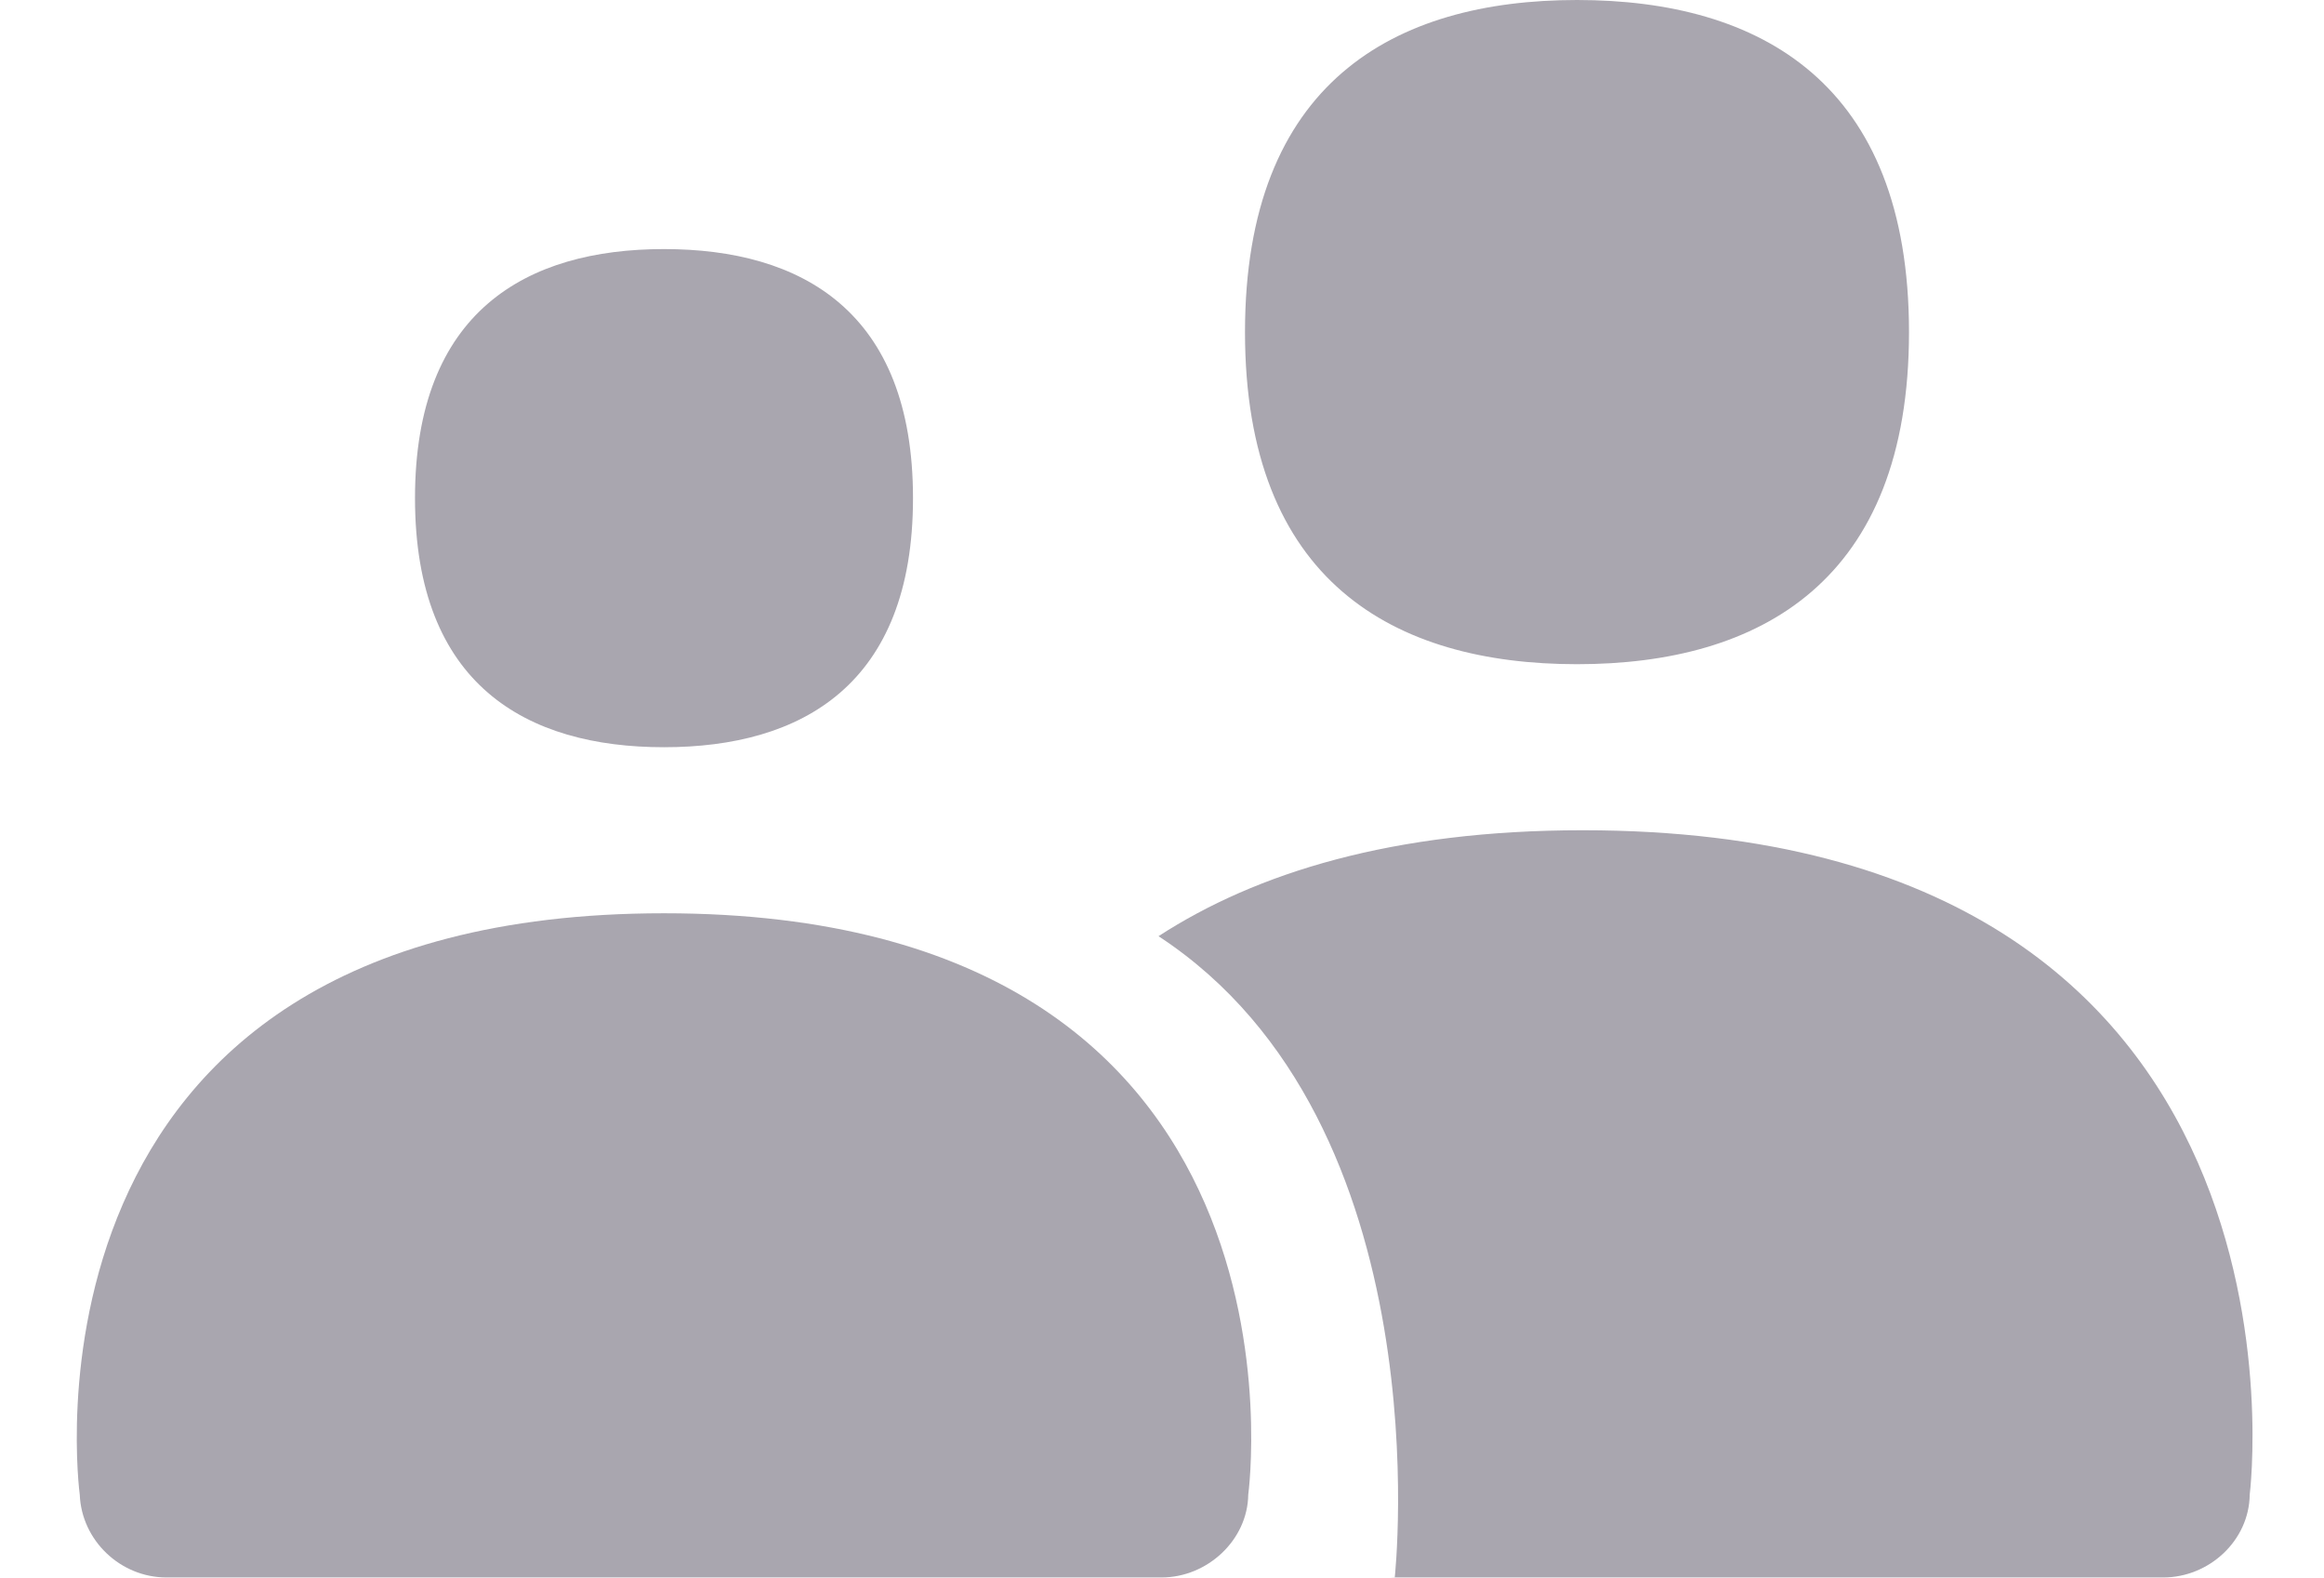
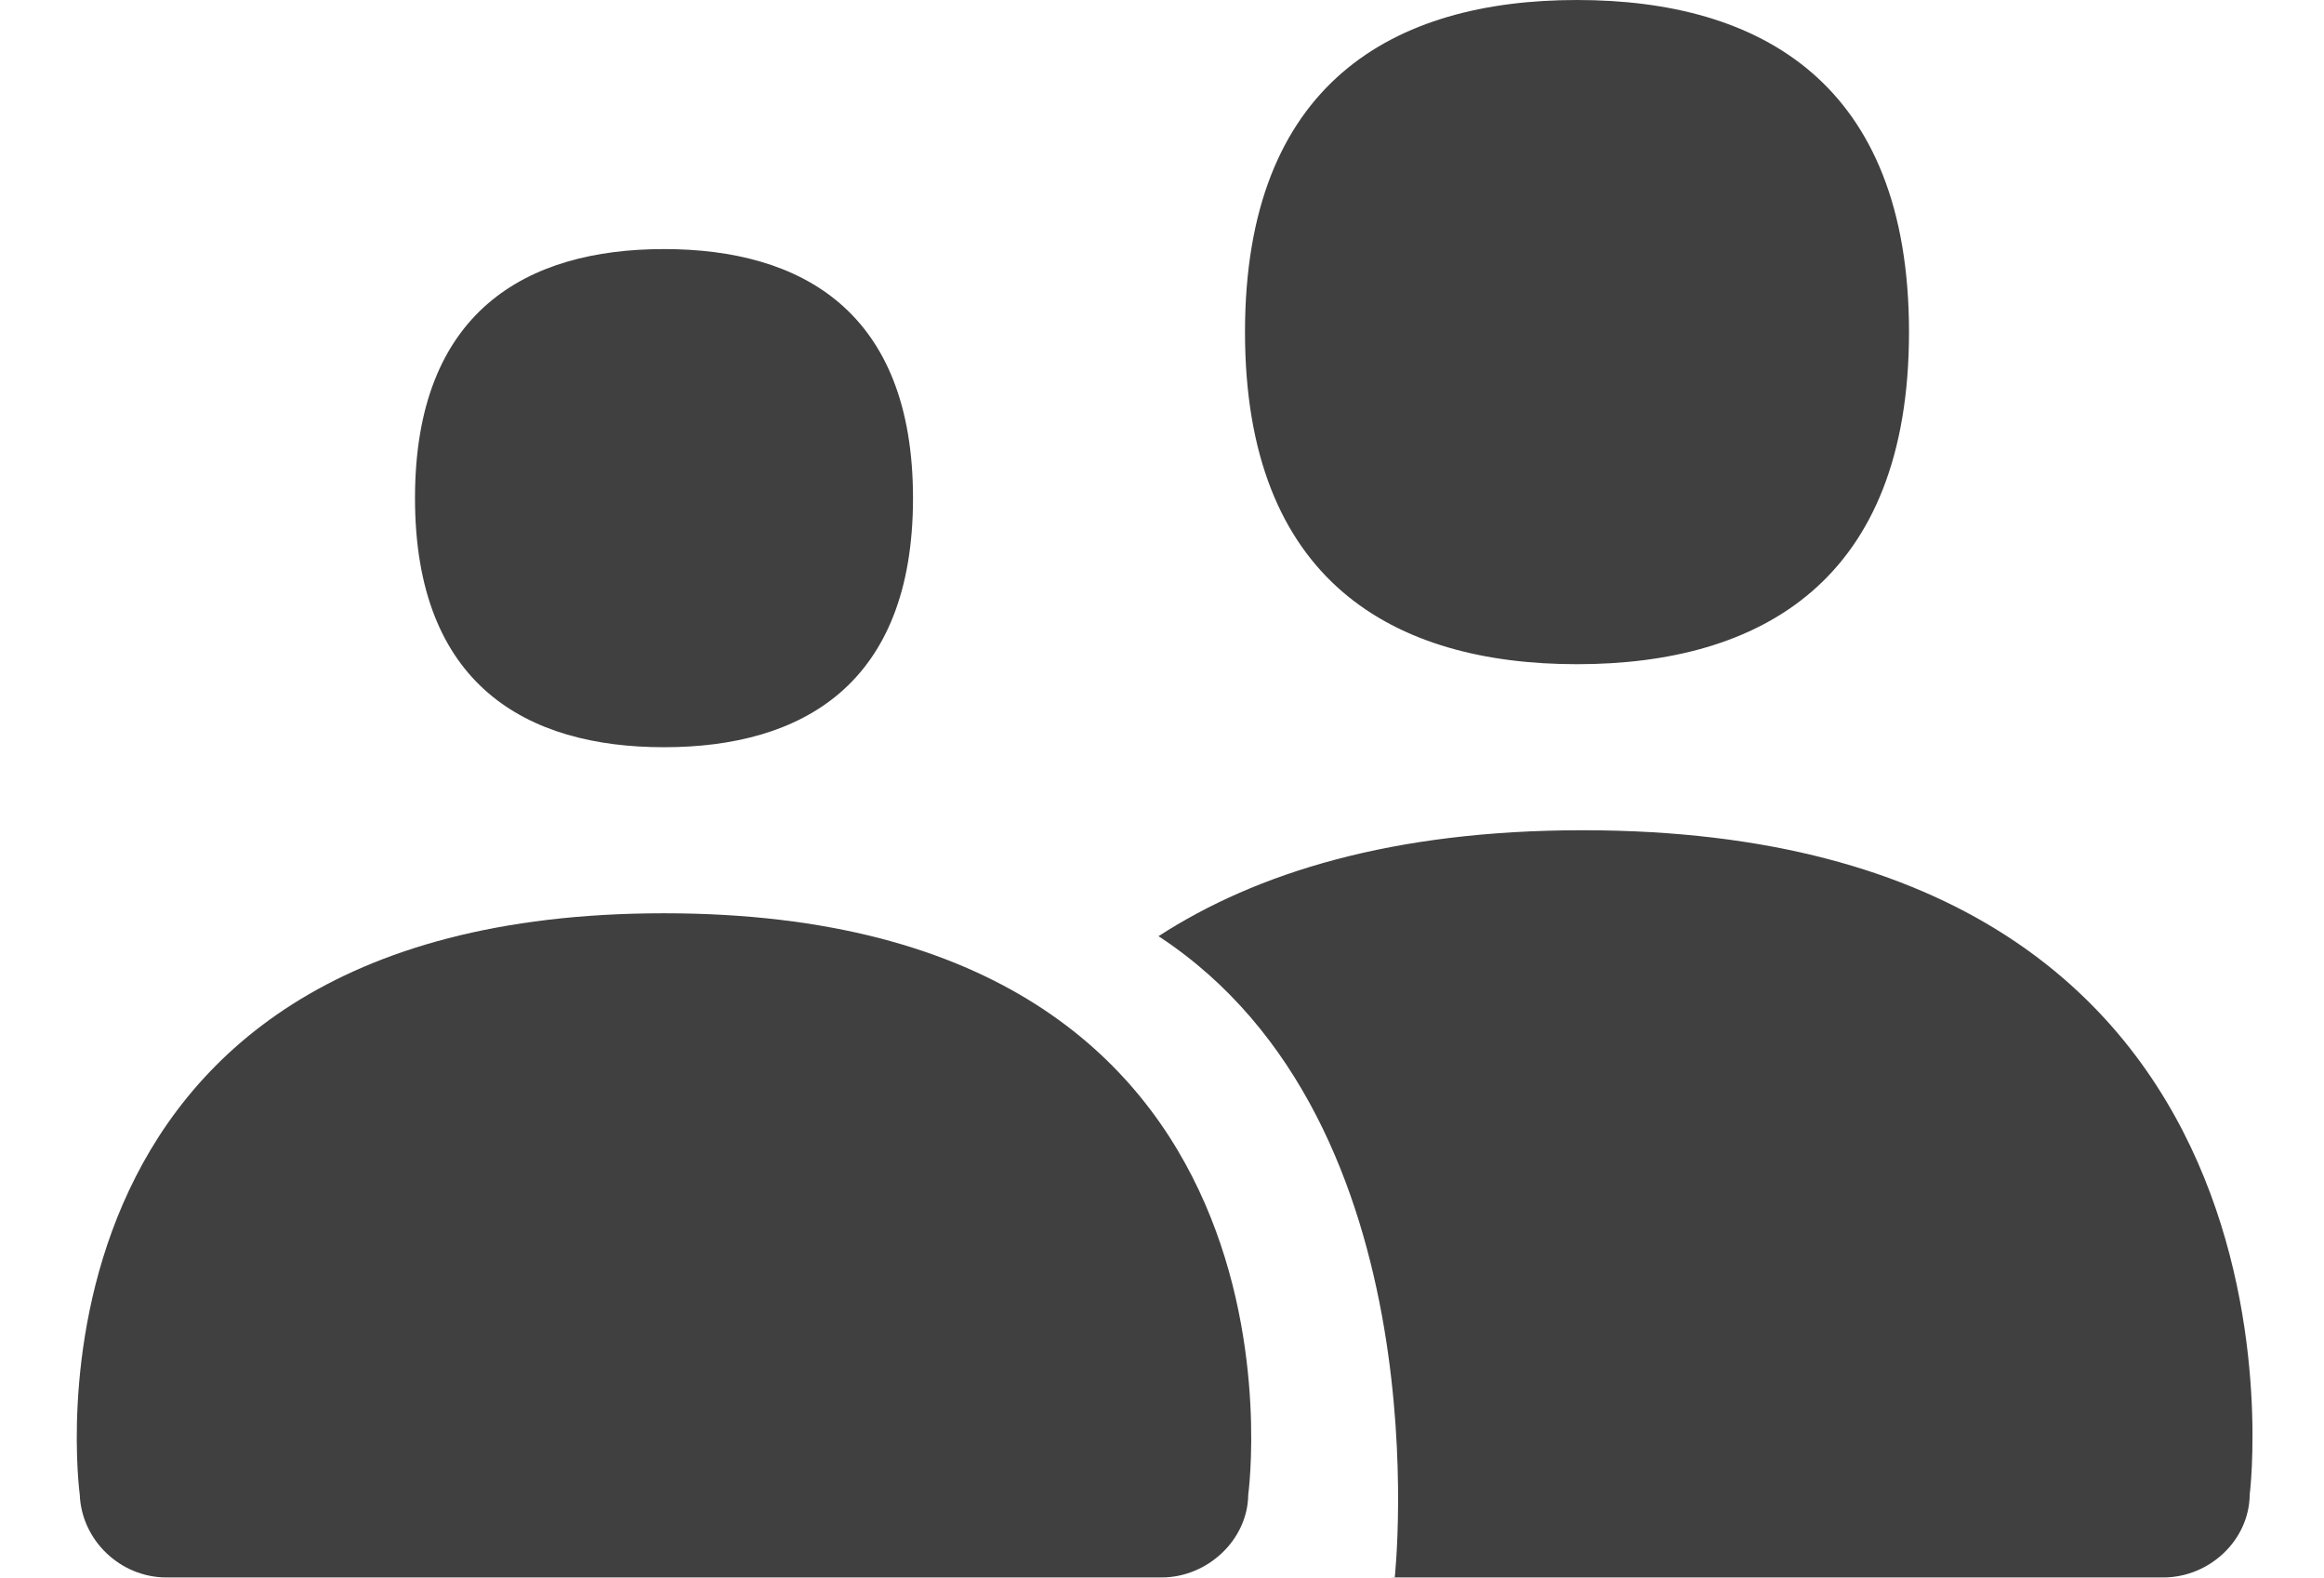
<svg xmlns="http://www.w3.org/2000/svg" width="28" height="19" viewBox="0 0 28 19">
-   <g fill="#A9A6AF" fill-rule="evenodd">
-     <path d="M8 9C9.657 9 11 8.25 11 6 11 3.75 9.657 3 8 3 6.343 3 5 3.75 5 6 5 8.25 6.343 9 8 9zM19 8C21.209 8 23 7 23 4 23 1 21.209 0 19 0 16.791 0 15 1 15 4 15 7 16.791 8 19 8zM13.993 19C14.549 19 15.032 18.547 15.039 18.003 15.039 18.003 16 11 8 11-.7537976e-13 11 .961 18.003.961 18.003.983 18.554 1.45 19 2.007 19L13.993 19z" />
-     <path d="M16.759,19 L26.062,19 C26.618,19 27.099,18.554 27.105,18.002 C27.105,18.002 28.116,10 19.069,10 C16.782,10 15.138,10.511 13.958,11.276 C17.407,13.535 16.804,19.002 16.804,19.002 L16.759,19 Z" />
+   <g fill="#404040" fill-rule="evenodd">
+     <path d="M8 9c1.657 0 3-.75 3-3S9.657 3 8 3s-3 .75-3 3 1.343 3 3 3zm11-1c2.21 0 4-1 4-4s-1.79-4-4-4-4 1-4 4 1.79 4 4 4zm-5.007 11c.556 0 1.04-.453 1.046-.997C15.039 18.003 16 11 8 11S.961 18.003.961 18.003c.022.55.489.997 1.046.997h11.986z" />
+     <path d="M16.76 19h9.302c.556 0 1.037-.446 1.043-.998 0 0 1.01-8.002-8.036-8.002-2.287 0-3.93.511-5.111 1.276 3.45 2.259 2.846 7.726 2.846 7.726L16.76 19z" />
  </g>
</svg>
